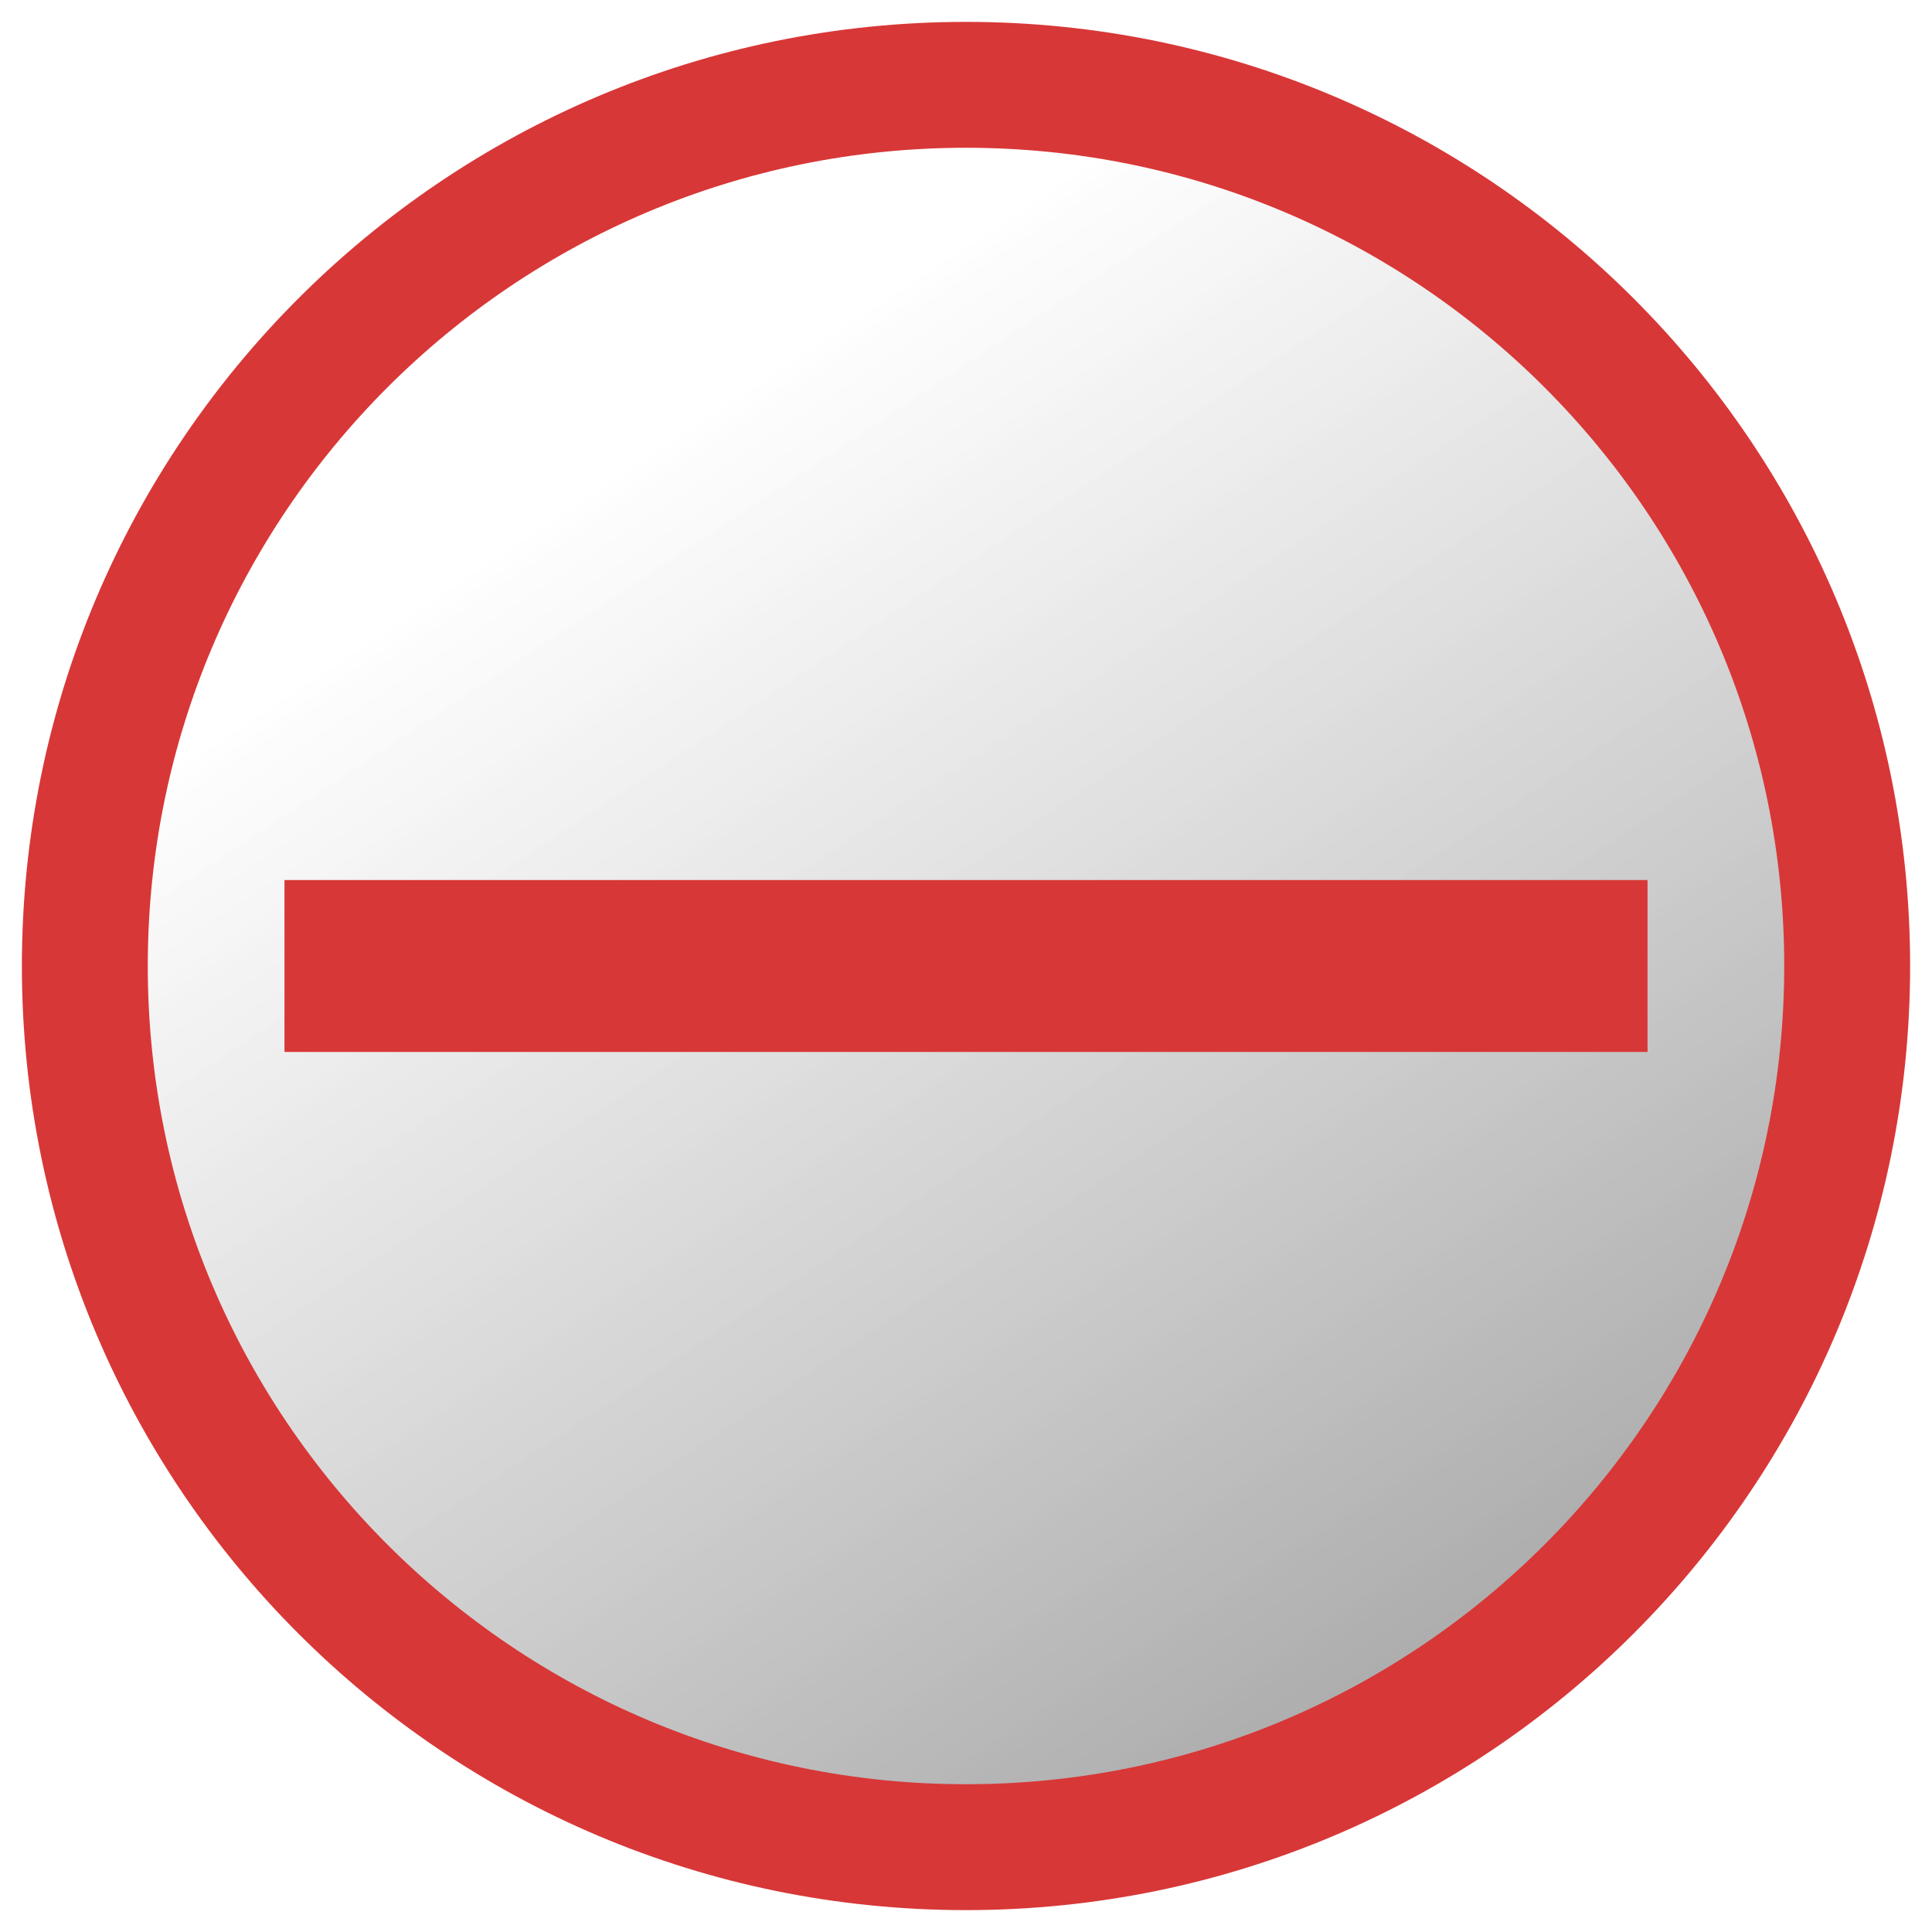
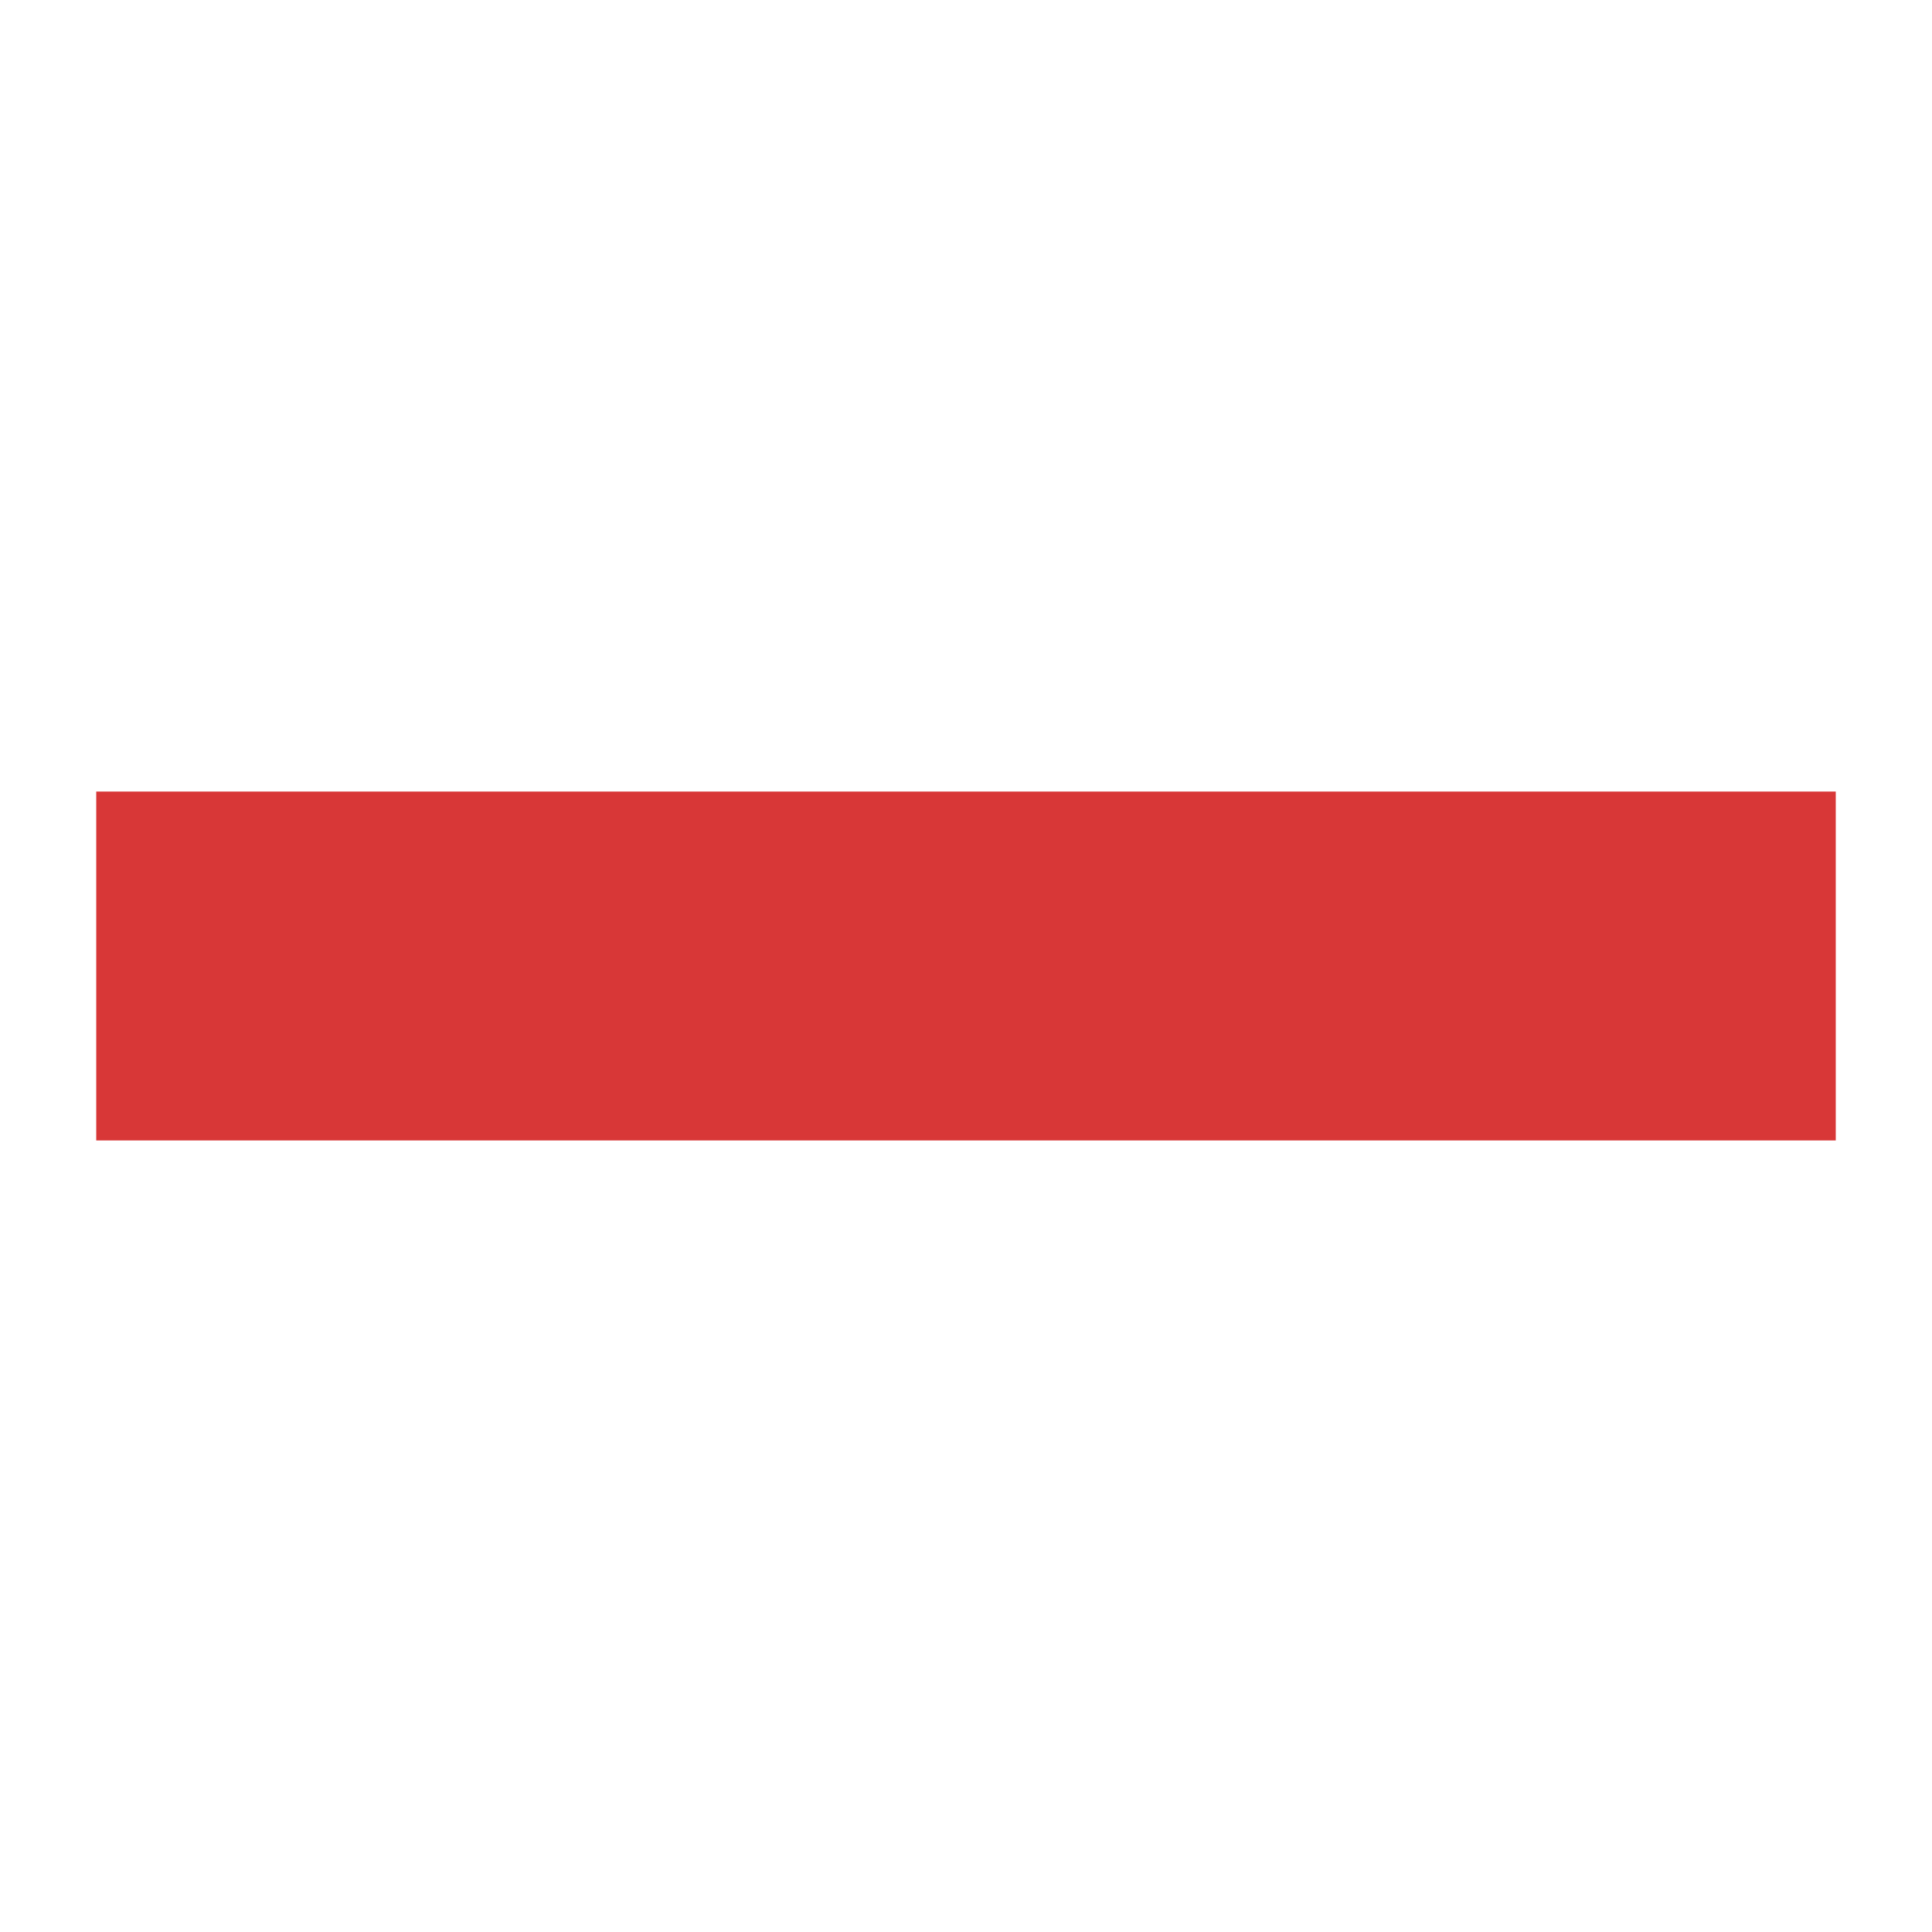
<svg xmlns="http://www.w3.org/2000/svg" xmlns:xlink="http://www.w3.org/1999/xlink" width="121.822mm" height="121.822mm" viewBox="0 0 121.822 121.822" version="1.1" id="svg8">
  <defs id="defs2">
    <linearGradient id="linearGradient877">
      <stop id="stop873" offset="0" style="stop-color:#991010;stop-opacity:1;" />
      <stop id="stop875" offset="1" style="stop-color:#e02626;stop-opacity:1;" />
    </linearGradient>
    <linearGradient id="linearGradient869">
      <stop id="stop864" offset="0" style="stop-color:#aaaaaa;stop-opacity:1;" />
      <stop id="stop866" offset="1" style="stop-color:#ffffff;stop-opacity:0.93;" />
    </linearGradient>
    <linearGradient id="linearGradient929">
      <stop style="stop-color:#b8b8b8;stop-opacity:1" offset="0" id="stop925" />
      <stop style="stop-color:#e0e0e0;stop-opacity:1" offset="1" id="stop927" />
    </linearGradient>
    <linearGradient id="linearGradient1025">
      <stop style="stop-color:#bfcbd5;stop-opacity:1" offset="0" id="stop1021" />
      <stop style="stop-color:#ffffff;stop-opacity:1" offset="1" id="stop1023" />
    </linearGradient>
    <linearGradient id="linearGradient968">
      <stop style="stop-color:#906326;stop-opacity:1" offset="0" id="stop964" />
      <stop style="stop-color:#e4bc69;stop-opacity:1" offset="1" id="stop966" />
    </linearGradient>
    <linearGradient id="linearGradient960-9">
      <stop style="stop-color:#d59948;stop-opacity:1" offset="0" id="stop956" />
      <stop style="stop-color:#ffefa0;stop-opacity:1" offset="1" id="stop958" />
    </linearGradient>
    <linearGradient id="linearGradient942">
      <stop style="stop-color:#ababab;stop-opacity:1" offset="0" id="stop938" />
      <stop style="stop-color:#dbdbdb;stop-opacity:1" offset="1" id="stop940" />
    </linearGradient>
    <linearGradient id="linearGradient890">
      <stop style="stop-color:#d5d5d5;stop-opacity:1" offset="0" id="stop886" />
      <stop style="stop-color:#cccccc;stop-opacity:1" offset="1" id="stop888" />
    </linearGradient>
    <linearGradient id="linearGradient874">
      <stop id="stop870" offset="0" style="stop-color:#595959;stop-opacity:1" />
      <stop id="stop872" offset="1" style="stop-color:#a7a7a7;stop-opacity:1" />
    </linearGradient>
    <linearGradient id="linearGradient848">
      <stop style="stop-color:#9e9e9e;stop-opacity:1" offset="0" id="stop844" />
      <stop style="stop-color:#fcfcfc;stop-opacity:1" offset="1" id="stop846" />
    </linearGradient>
    <linearGradient id="linearGradient840">
      <stop style="stop-color:#b3b3b3;stop-opacity:1;" offset="0" id="stop836" />
      <stop style="stop-color:#e0e0e0;stop-opacity:1" offset="1" id="stop838" />
    </linearGradient>
    <linearGradient id="linearGradient6828">
      <stop style="stop-color:#ababab;stop-opacity:1;" offset="0" id="stop6824" />
      <stop style="stop-color:#e3e3e3;stop-opacity:1" offset="1" id="stop6826" />
    </linearGradient>
    <radialGradient xlink:href="#linearGradient6828" id="radialGradient6830-5" cx="378.667" cy="647.626" fx="378.667" fy="647.626" r="201.237" gradientUnits="userSpaceOnUse" gradientTransform="translate(-177.4297,-446.3887)" />
    <linearGradient xlink:href="#linearGradient840" id="linearGradient842" x1="148.032" y1="182.197" x2="65.633" y2="133.816" gradientUnits="userSpaceOnUse" gradientTransform="matrix(0.9964425,0,0,1.47529,0.372659,-87.65398)" />
    <linearGradient xlink:href="#linearGradient848" id="linearGradient850" x1="79.816" y1="183.89" x2="48.613" y2="173.703" gradientUnits="userSpaceOnUse" gradientTransform="matrix(0.9964425,0,0,1.47529,0.372659,-87.65398)" />
    <linearGradient xlink:href="#linearGradient848" id="linearGradient860" x1="78.113" y1="118.035" x2="143.68" y2="173.031" gradientUnits="userSpaceOnUse" gradientTransform="matrix(0.9964425,0,0,1.47529,0.372659,-87.65398)" />
    <linearGradient xlink:href="#linearGradient874" id="linearGradient868" x1="36.346" y1="115.579" x2="140.089" y2="154.888" gradientUnits="userSpaceOnUse" gradientTransform="matrix(0.9964425,0,0,1.47529,0.372659,-87.65398)" />
    <linearGradient xlink:href="#linearGradient848" id="linearGradient884" x1="140.101" y1="167.928" x2="45.028" y2="120.681" gradientUnits="userSpaceOnUse" gradientTransform="matrix(0.9964425,0,0,1.47529,0.372659,-87.65398)" />
    <linearGradient xlink:href="#linearGradient890" id="linearGradient892" x1="79.247" y1="124.65" x2="132.151" y2="148.651" gradientUnits="userSpaceOnUse" gradientTransform="matrix(0.9964425,0,0,1.47529,0.372659,-87.65398)" />
    <linearGradient xlink:href="#linearGradient848" id="linearGradient902" x1="120.824" y1="155.608" x2="77.55" y2="134.819" gradientUnits="userSpaceOnUse" gradientTransform="translate(0,4.009043)" />
    <linearGradient xlink:href="#linearGradient848" id="linearGradient918" x1="114.967" y1="112.259" x2="78.248" y2="98.895" gradientUnits="userSpaceOnUse" />
    <linearGradient xlink:href="#linearGradient942" id="linearGradient944" x1="159.129" y1="197.013" x2="55.222" y2="192.856" gradientUnits="userSpaceOnUse" />
    <linearGradient xlink:href="#linearGradient848" id="linearGradient952" x1="72.795" y1="203.606" x2="33.333" y2="183.561" gradientUnits="userSpaceOnUse" />
    <linearGradient xlink:href="#linearGradient960-9" id="linearGradient962-6" x1="50.357" y1="106.416" x2="58.319" y2="45.743" gradientUnits="userSpaceOnUse" gradientTransform="matrix(3.779528,0,0,3.779528,-11.35133,-172.325)" />
    <linearGradient gradientTransform="matrix(3.779528,0,0,3.779528,-11.35133,-172.325)" xlink:href="#linearGradient968" id="linearGradient970-3" x1="36.807" y1="104.169" x2="40.112" y2="50.986" gradientUnits="userSpaceOnUse" />
    <linearGradient xlink:href="#linearGradient840" id="linearGradient1019" gradientUnits="userSpaceOnUse" x1="48.131" y1="213.166" x2="47.19" y2="50.986" gradientTransform="matrix(0.2950188,0,0,0.3508399,-13.54677,-2.481085)" />
    <linearGradient xlink:href="#linearGradient1025" id="linearGradient1027" x1="71.335" y1="121.199" x2="70.702" y2="37.366" gradientUnits="userSpaceOnUse" gradientTransform="matrix(1.115032,0,0,1.326009,-13.54677,-2.481085)" />
    <linearGradient gradientTransform="matrix(0.2645833,0,0,0.2645833,-4.233333,0)" xlink:href="#linearGradient929" id="linearGradient931" x1="243.107" y1="407.539" x2="241.858" y2="177.323" gradientUnits="userSpaceOnUse" />
    <linearGradient gradientTransform="translate(-1.749649e-6,-1.7496491e-6)" gradientUnits="userSpaceOnUse" y2="32.52" x2="33.624" y1="110.982" x1="85.617" id="linearGradient871" xlink:href="#linearGradient869" />
    <linearGradient gradientTransform="translate(-1.749649e-6,-1.7496491e-6)" gradientUnits="userSpaceOnUse" y2="39.231" x2="9.363" y1="114.079" x1="57.743" id="linearGradient879" xlink:href="#linearGradient877" />
  </defs>
-   <circle r="55.562" cy="60.911" cx="60.911" id="path862" style="color:#000000;clip-rule:nonzero;display:inline;overflow:visible;visibility:visible;opacity:1;isolation:auto;mix-blend-mode:normal;color-interpolation:sRGB;color-interpolation-filters:linearRGB;solid-color:#000000;solid-opacity:1;vector-effect:none;fill:url(#linearGradient871);fill-opacity:1;fill-rule:nonzero;stroke:#d83737;stroke-width:7.938;stroke-linecap:butt;stroke-linejoin:miter;stroke-miterlimit:4;stroke-dasharray:none;stroke-dashoffset:0;stroke-opacity:1;paint-order:markers fill stroke;color-rendering:auto;image-rendering:auto;shape-rendering:auto;text-rendering:auto;enable-background:accumulate" />
-   <path id="rect889" d="m 17.938,55.491 v 10.84 l 85.947,0 V 55.491 Z" style="color:#000000;clip-rule:nonzero;display:inline;overflow:visible;visibility:visible;opacity:1;isolation:auto;mix-blend-mode:normal;color-interpolation:sRGB;color-interpolation-filters:linearRGB;solid-color:#000000;solid-opacity:1;vector-effect:none;fill:#d83737;fill-opacity:1;fill-rule:nonzero;stroke:none;stroke-width:1.323;stroke-linecap:butt;stroke-linejoin:miter;stroke-miterlimit:4;stroke-dasharray:none;stroke-dashoffset:0;stroke-opacity:1;paint-order:markers fill stroke;color-rendering:auto;image-rendering:auto;shape-rendering:auto;text-rendering:auto;enable-background:accumulate" />
+   <path id="rect889" d="M 6.068,49.911 V 71.911 H 115.754 V 49.911 Z" style="color:#000000;clip-rule:nonzero;display:inline;overflow:visible;visibility:visible;opacity:1;isolation:auto;mix-blend-mode:normal;color-interpolation:sRGB;color-interpolation-filters:linearRGB;solid-color:#000000;solid-opacity:1;vector-effect:none;fill:#d83737;fill-opacity:1;fill-rule:nonzero;stroke:none;stroke-width:1.323;stroke-linecap:butt;stroke-linejoin:miter;stroke-miterlimit:4;stroke-dasharray:none;stroke-dashoffset:0;stroke-opacity:1;paint-order:markers fill stroke;color-rendering:auto;image-rendering:auto;shape-rendering:auto;text-rendering:auto;enable-background:accumulate" />
</svg>
